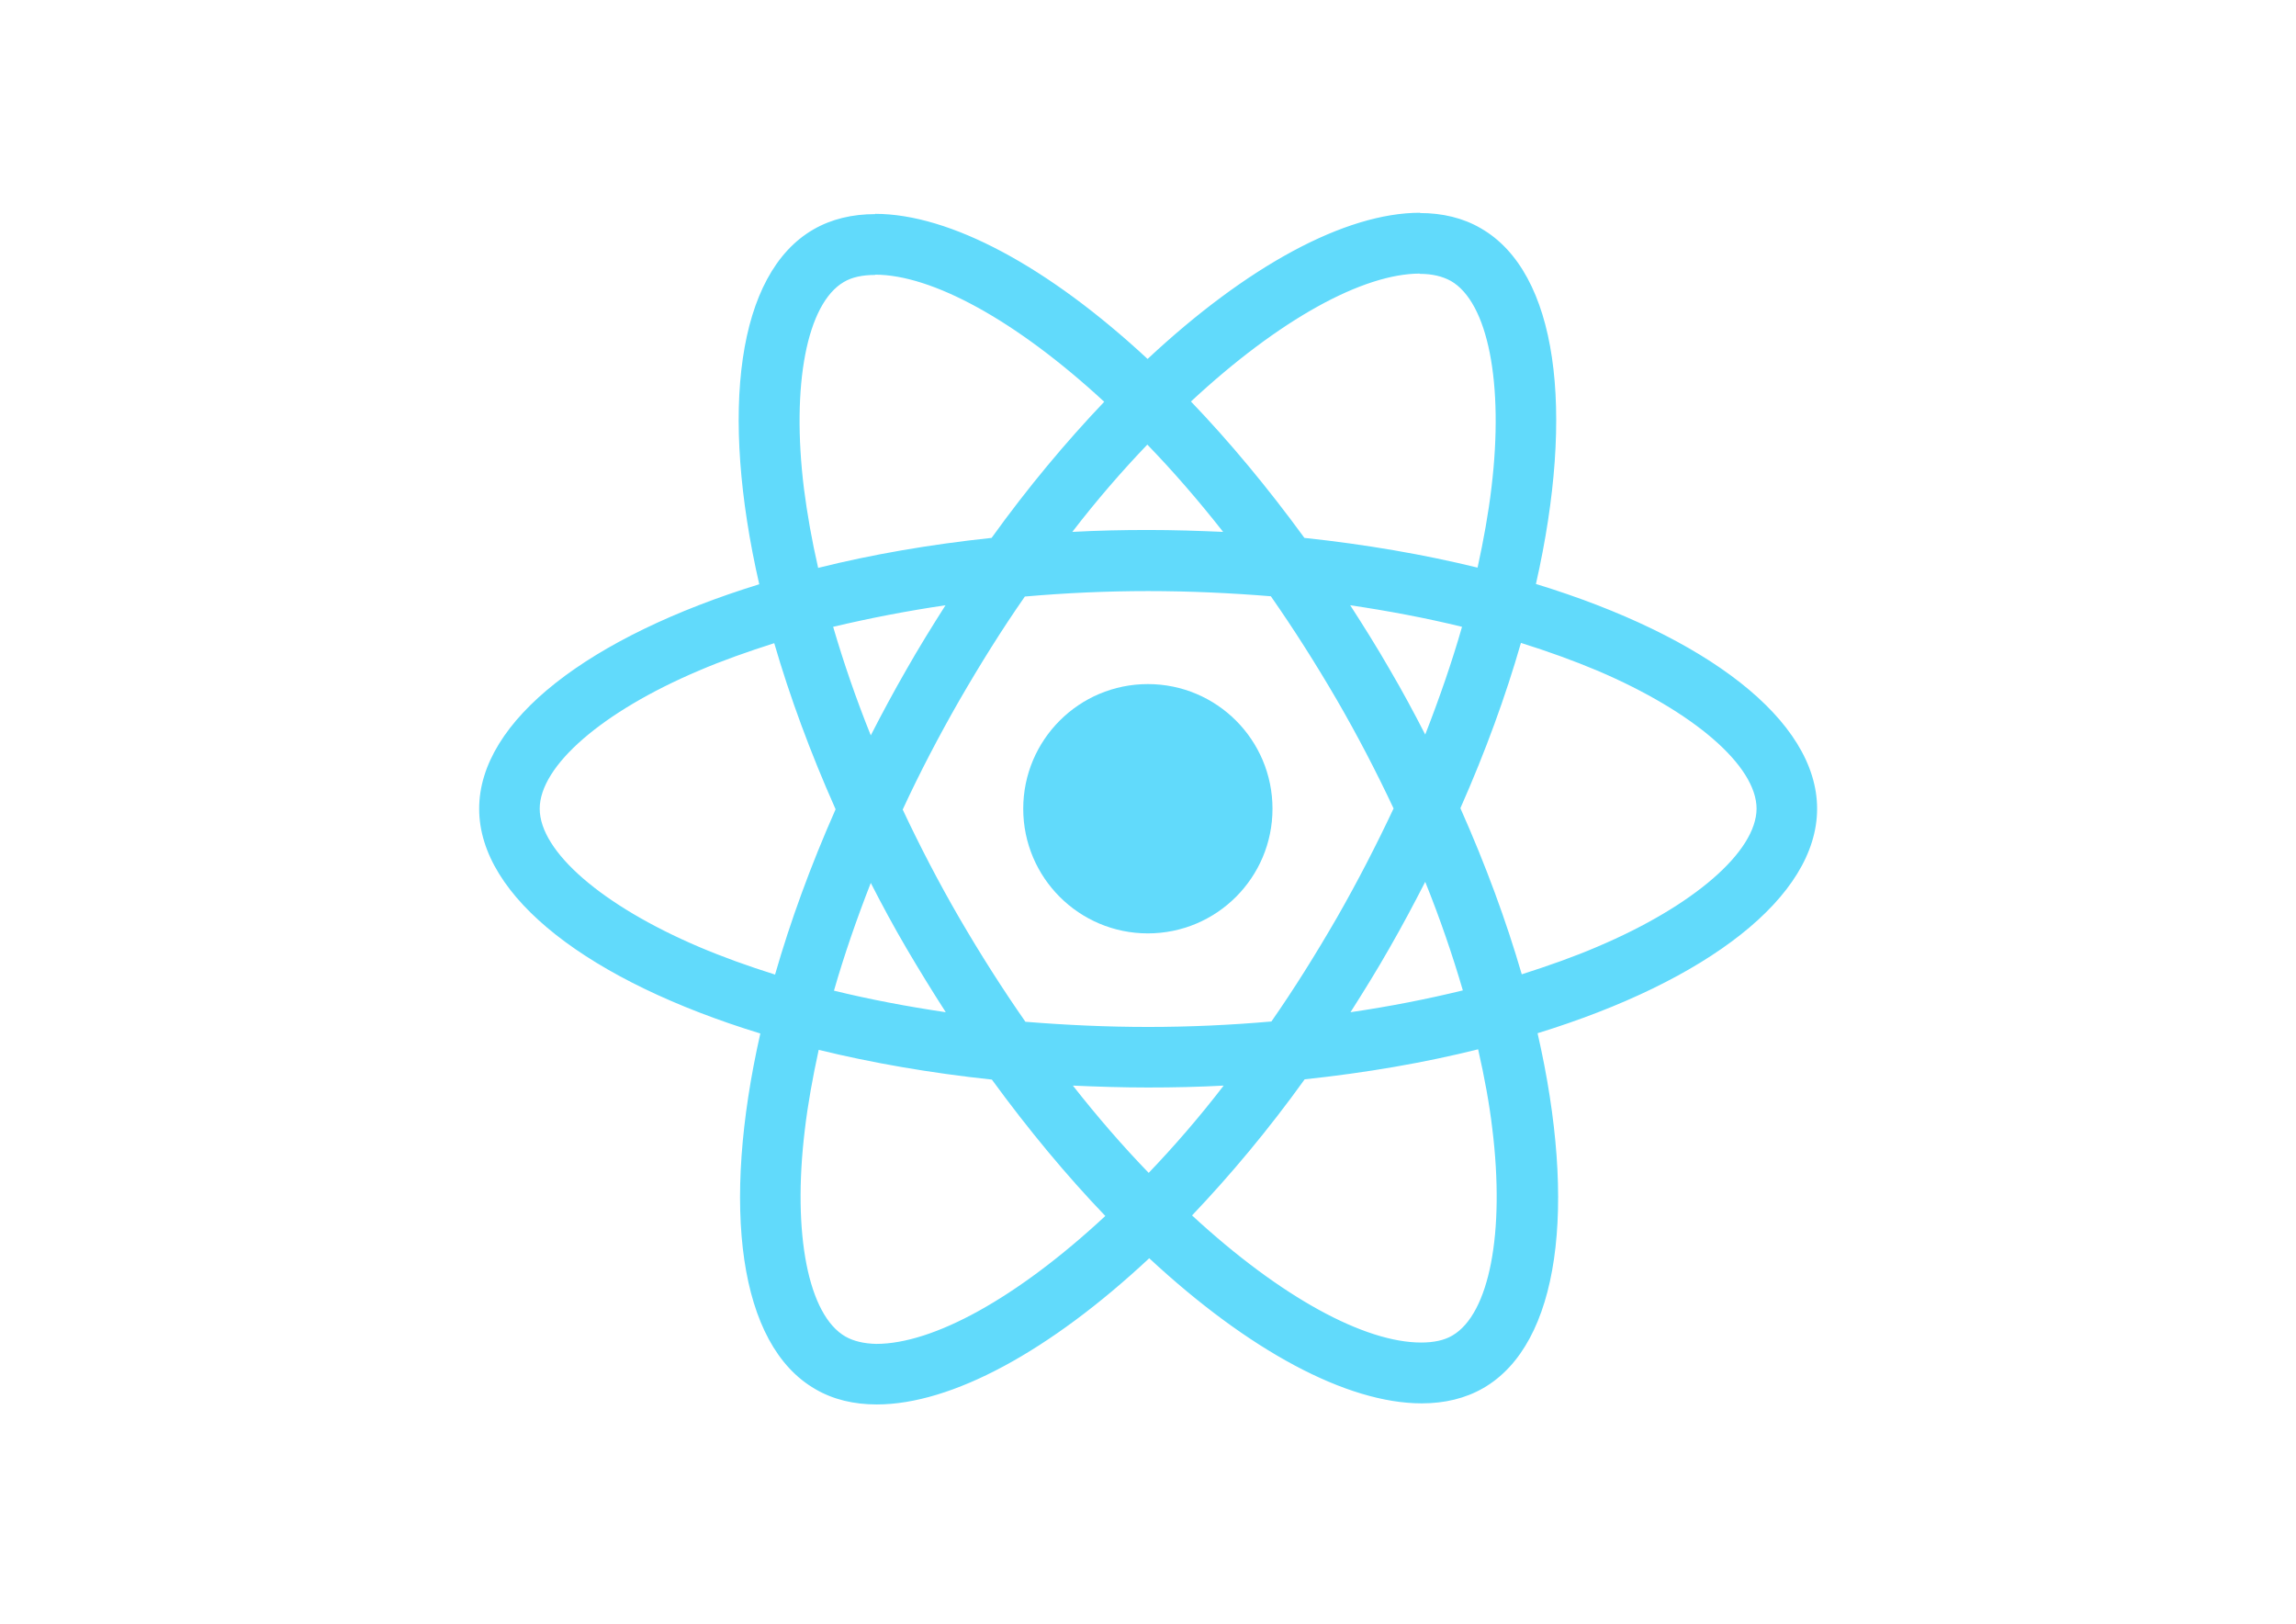
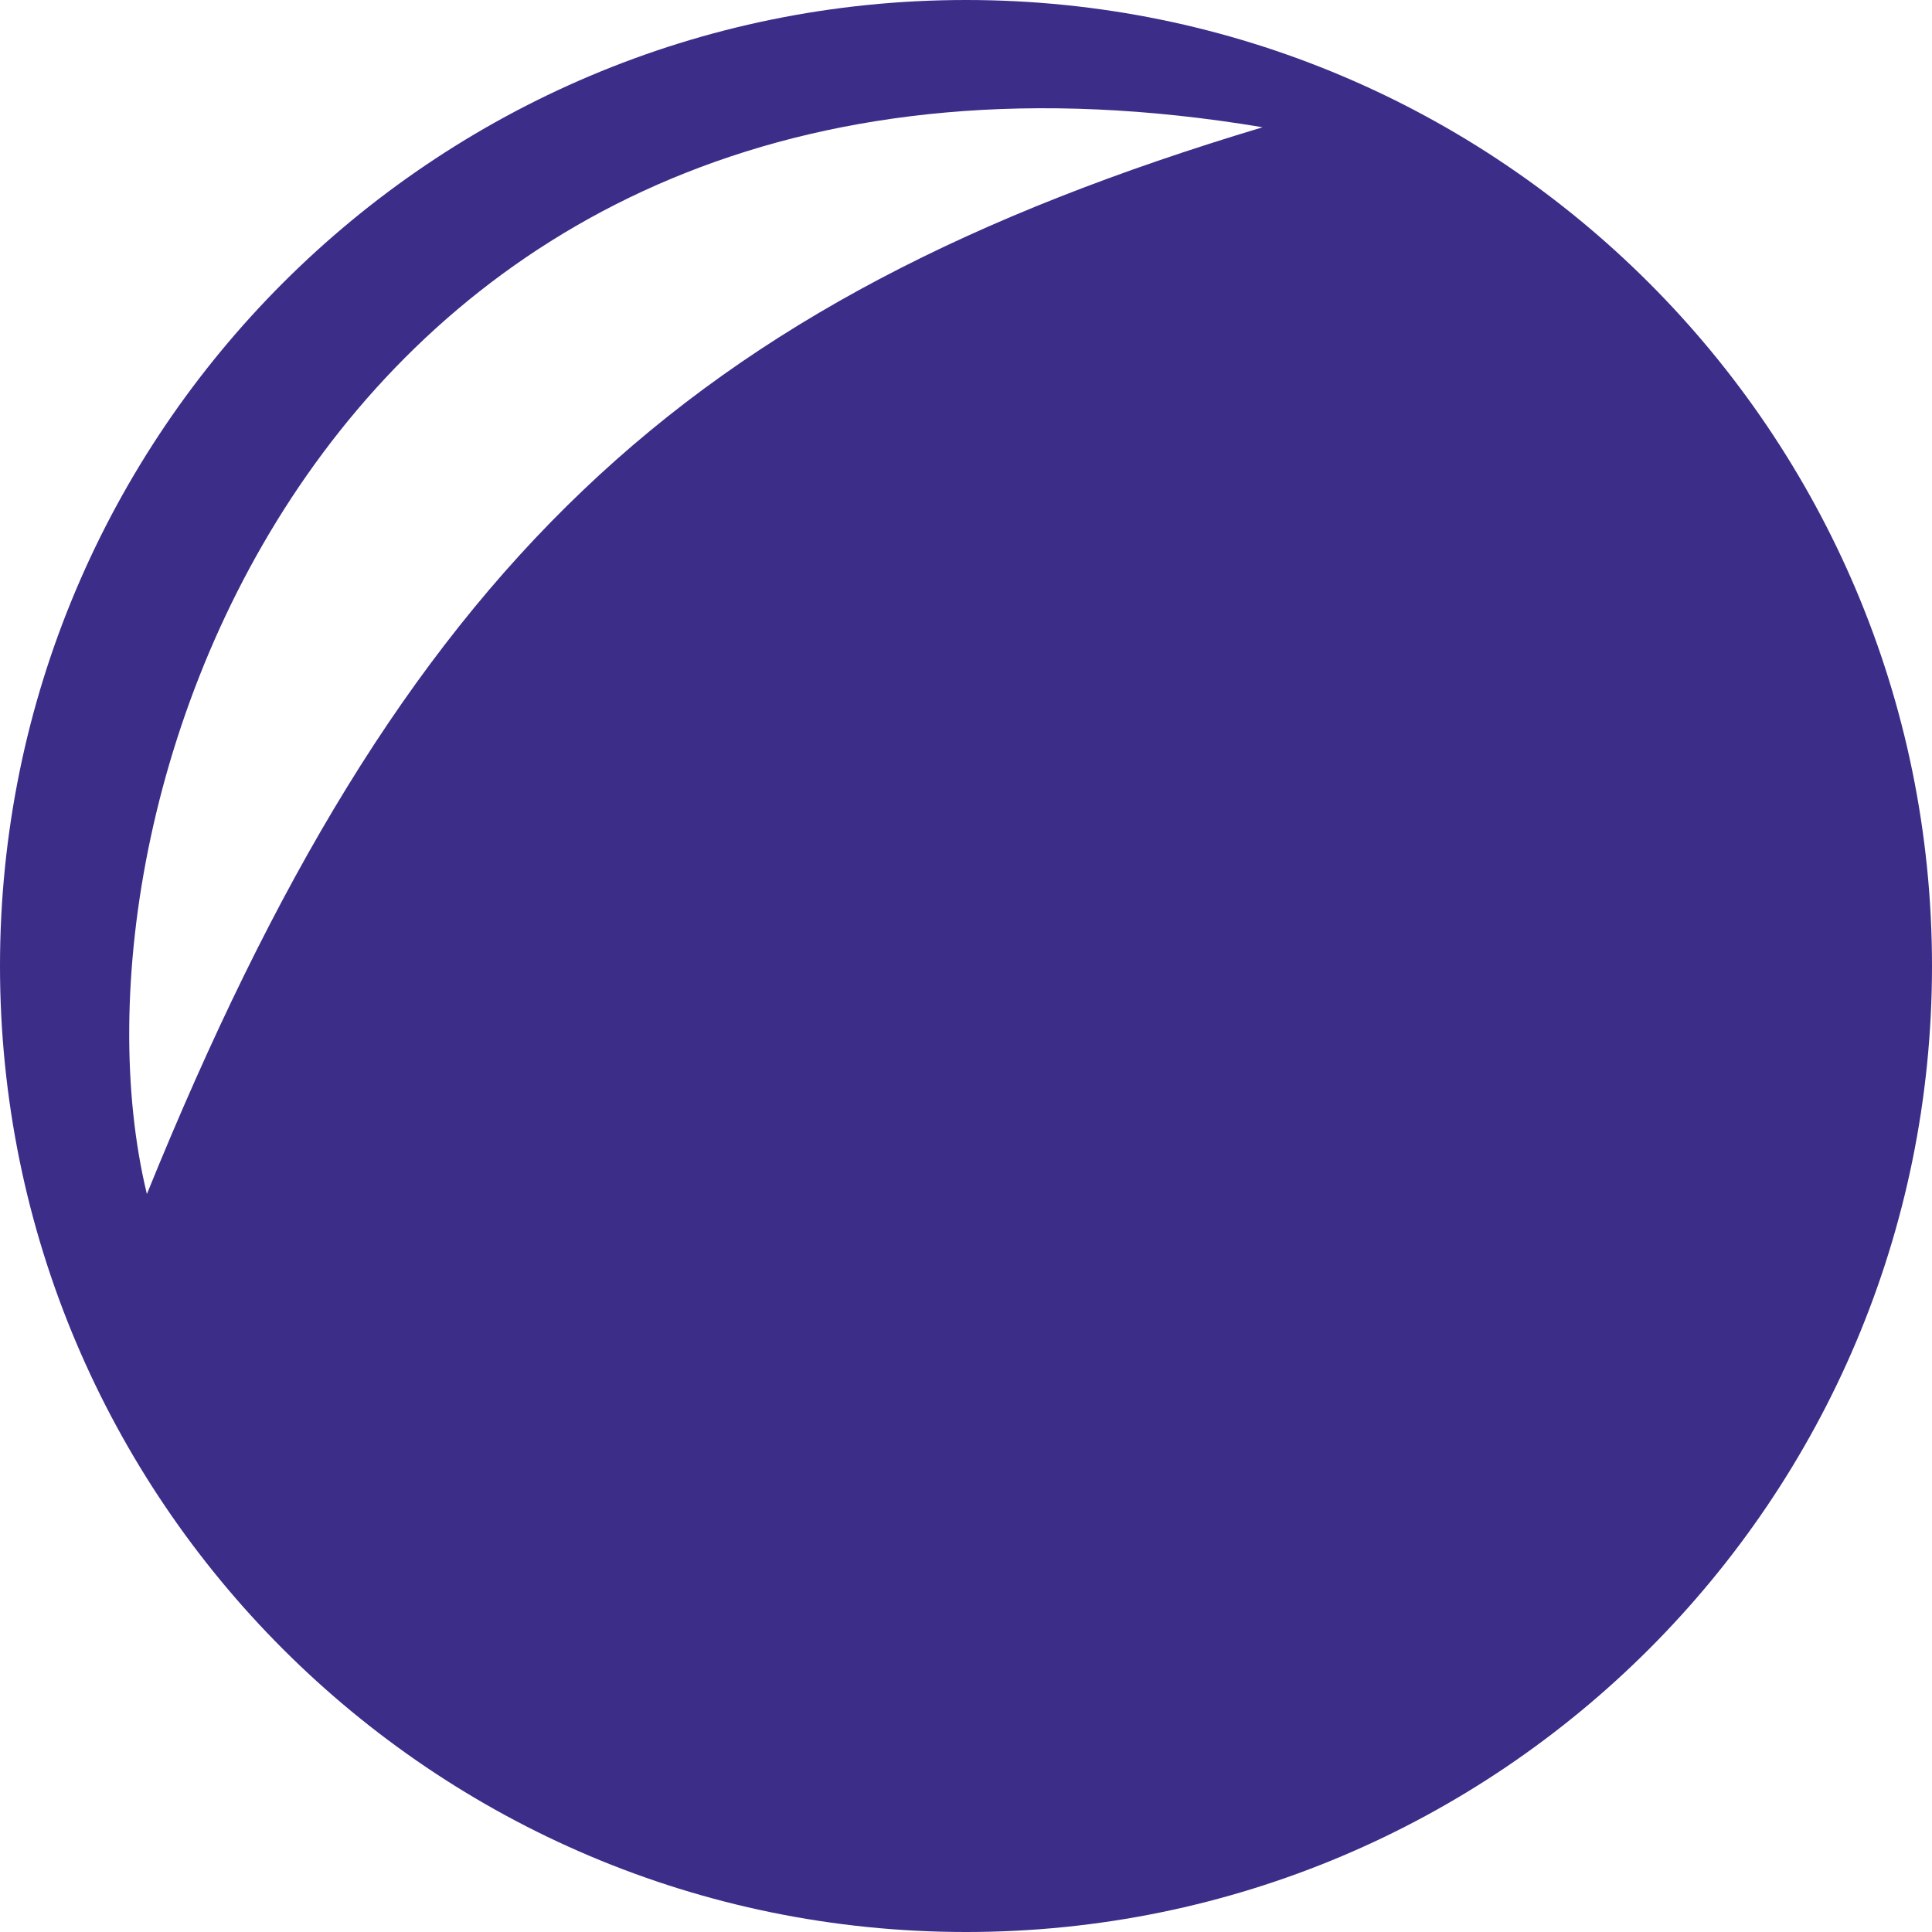
- <svg xmlns="http://www.w3.org/2000/svg" viewBox="0 0 841.9 595.3">
-   <g fill="#61DAFB">
-     <path d="M666.3 296.5c0-32.5-40.7-63.3-103.1-82.4 14.4-63.6 8-114.2-20.2-130.4-6.5-3.8-14.1-5.6-22.4-5.6v22.3c4.6 0 8.3.9 11.4 2.6 13.6 7.8 19.5 37.5 14.9 75.7-1.1 9.4-2.9 19.3-5.1 29.4-19.6-4.8-41-8.5-63.5-10.9-13.5-18.5-27.5-35.3-41.6-50 32.6-30.3 63.2-46.9 84-46.9V78c-27.5 0-63.5 19.6-99.9 53.6-36.4-33.8-72.4-53.2-99.9-53.2v22.3c20.7 0 51.4 16.5 84 46.6-14 14.7-28 31.4-41.3 49.9-22.6 2.4-44 6.1-63.6 11-2.3-10-4-19.7-5.2-29-4.7-38.2 1.1-67.9 14.6-75.8 3-1.8 6.9-2.6 11.5-2.6V78.5c-8.4 0-16 1.8-22.6 5.6-28.1 16.2-34.4 66.7-19.9 130.1-62.2 19.2-102.7 49.9-102.7 82.3 0 32.5 40.7 63.3 103.1 82.4-14.4 63.6-8 114.2 20.2 130.4 6.5 3.8 14.1 5.6 22.5 5.6 27.5 0 63.5-19.6 99.9-53.6 36.4 33.8 72.4 53.2 99.9 53.2 8.4 0 16-1.8 22.6-5.6 28.1-16.2 34.4-66.7 19.9-130.1 62-19.1 102.5-49.9 102.5-82.3zm-130.2-66.7c-3.7 12.9-8.3 26.2-13.5 39.5-4.1-8-8.4-16-13.1-24-4.6-8-9.5-15.8-14.4-23.4 14.2 2.1 27.9 4.7 41 7.9zm-45.8 106.5c-7.8 13.5-15.8 26.3-24.1 38.2-14.9 1.3-30 2-45.2 2-15.1 0-30.2-.7-45-1.9-8.3-11.9-16.4-24.6-24.2-38-7.6-13.1-14.5-26.4-20.8-39.8 6.2-13.4 13.2-26.8 20.7-39.9 7.8-13.5 15.8-26.3 24.1-38.2 14.9-1.3 30-2 45.2-2 15.1 0 30.2.7 45 1.9 8.3 11.9 16.4 24.6 24.2 38 7.6 13.1 14.5 26.4 20.8 39.8-6.3 13.4-13.2 26.8-20.7 39.9zm32.3-13c5.4 13.4 10 26.8 13.8 39.8-13.1 3.2-26.9 5.9-41.2 8 4.9-7.7 9.8-15.6 14.4-23.7 4.6-8 8.9-16.1 13-24.1zM421.2 430c-9.3-9.6-18.6-20.3-27.8-32 9 .4 18.2.7 27.5.7 9.4 0 18.7-.2 27.8-.7-9 11.7-18.3 22.4-27.5 32zm-74.4-58.9c-14.2-2.1-27.9-4.7-41-7.9 3.7-12.9 8.3-26.2 13.5-39.5 4.1 8 8.4 16 13.1 24 4.7 8 9.5 15.8 14.4 23.4zM420.7 163c9.3 9.6 18.6 20.3 27.8 32-9-.4-18.2-.7-27.5-.7-9.4 0-18.7.2-27.8.7 9-11.7 18.3-22.4 27.5-32zm-74 58.9c-4.9 7.7-9.8 15.6-14.4 23.7-4.6 8-8.9 16-13 24-5.4-13.4-10-26.8-13.8-39.8 13.1-3.1 26.9-5.8 41.2-7.9zm-90.5 125.2c-35.4-15.1-58.3-34.9-58.3-50.6 0-15.7 22.9-35.6 58.3-50.6 8.6-3.7 18-7 27.7-10.1 5.7 19.6 13.2 40 22.5 60.9-9.2 20.8-16.6 41.1-22.2 60.6-9.9-3.1-19.3-6.5-28-10.2zM310 490c-13.6-7.8-19.5-37.5-14.9-75.7 1.1-9.4 2.9-19.3 5.1-29.4 19.6 4.8 41 8.5 63.5 10.9 13.5 18.5 27.5 35.3 41.6 50-32.6 30.3-63.2 46.9-84 46.9-4.5-.1-8.3-1-11.3-2.7zm237.2-76.2c4.7 38.2-1.1 67.9-14.6 75.8-3 1.8-6.9 2.6-11.5 2.6-20.7 0-51.4-16.5-84-46.6 14-14.7 28-31.4 41.3-49.9 22.6-2.4 44-6.1 63.6-11 2.3 10.1 4.1 19.8 5.2 29.1zm38.5-66.7c-8.6 3.7-18 7-27.7 10.1-5.7-19.6-13.2-40-22.5-60.9 9.2-20.8 16.6-41.1 22.2-60.6 9.9 3.1 19.3 6.5 28.1 10.2 35.4 15.1 58.3 34.9 58.3 50.6-.1 15.7-23 35.6-58.4 50.6zM320.8 78.4z" />
-     <circle cx="420.9" cy="296.5" r="45.7" />
-     <path d="M520.5 78.1z" />
-   </g>
+ <svg xmlns="http://www.w3.org/2000/svg" width="37" height="37" viewBox="0 0 37 37" fill="none">
+   <path fill-rule="evenodd" clip-rule="evenodd" d="M18.5 37C28.717 37 37 28.717 37 18.5C37 8.283 28.717 0 18.5 0C8.283 0 0 8.283 0 18.5C0 28.717 8.283 37 18.5 37ZM24.181 2.437C6.54 -0.513 0.958 15.204 2.813 22.867C7.694 10.841 13.079 5.767 24.181 2.437Z" fill="#3C2D89" />
</svg>
